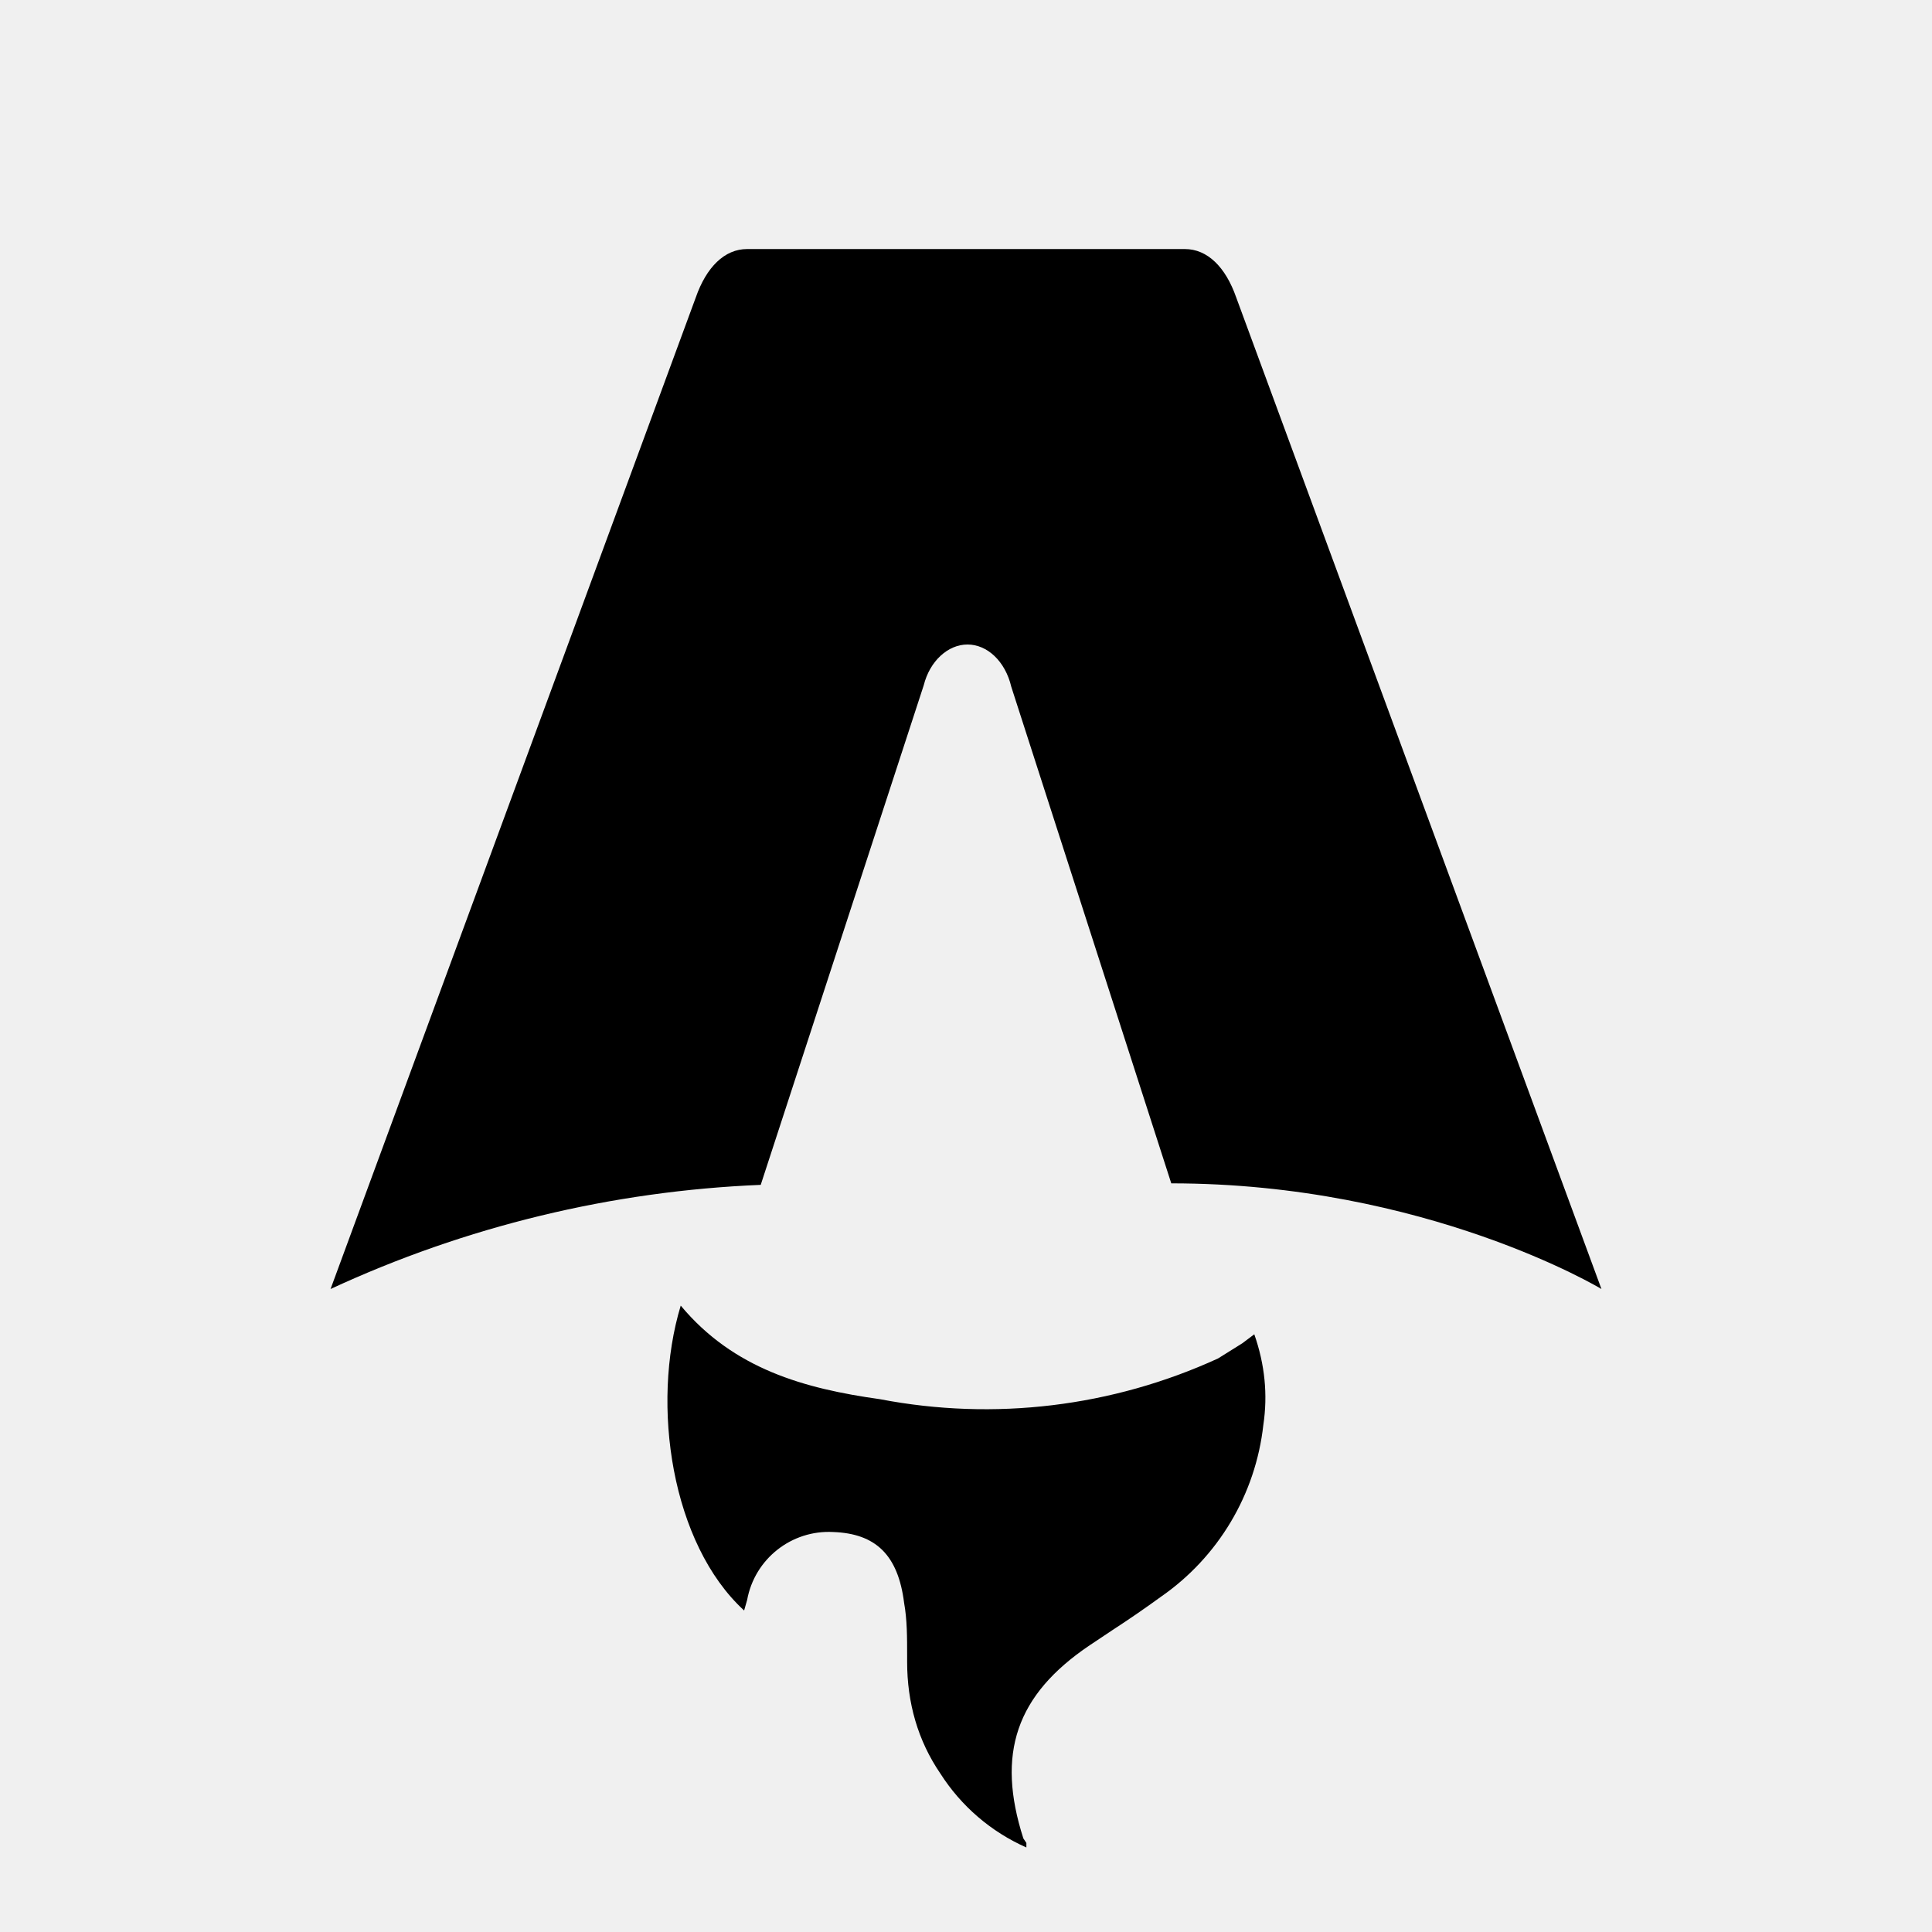
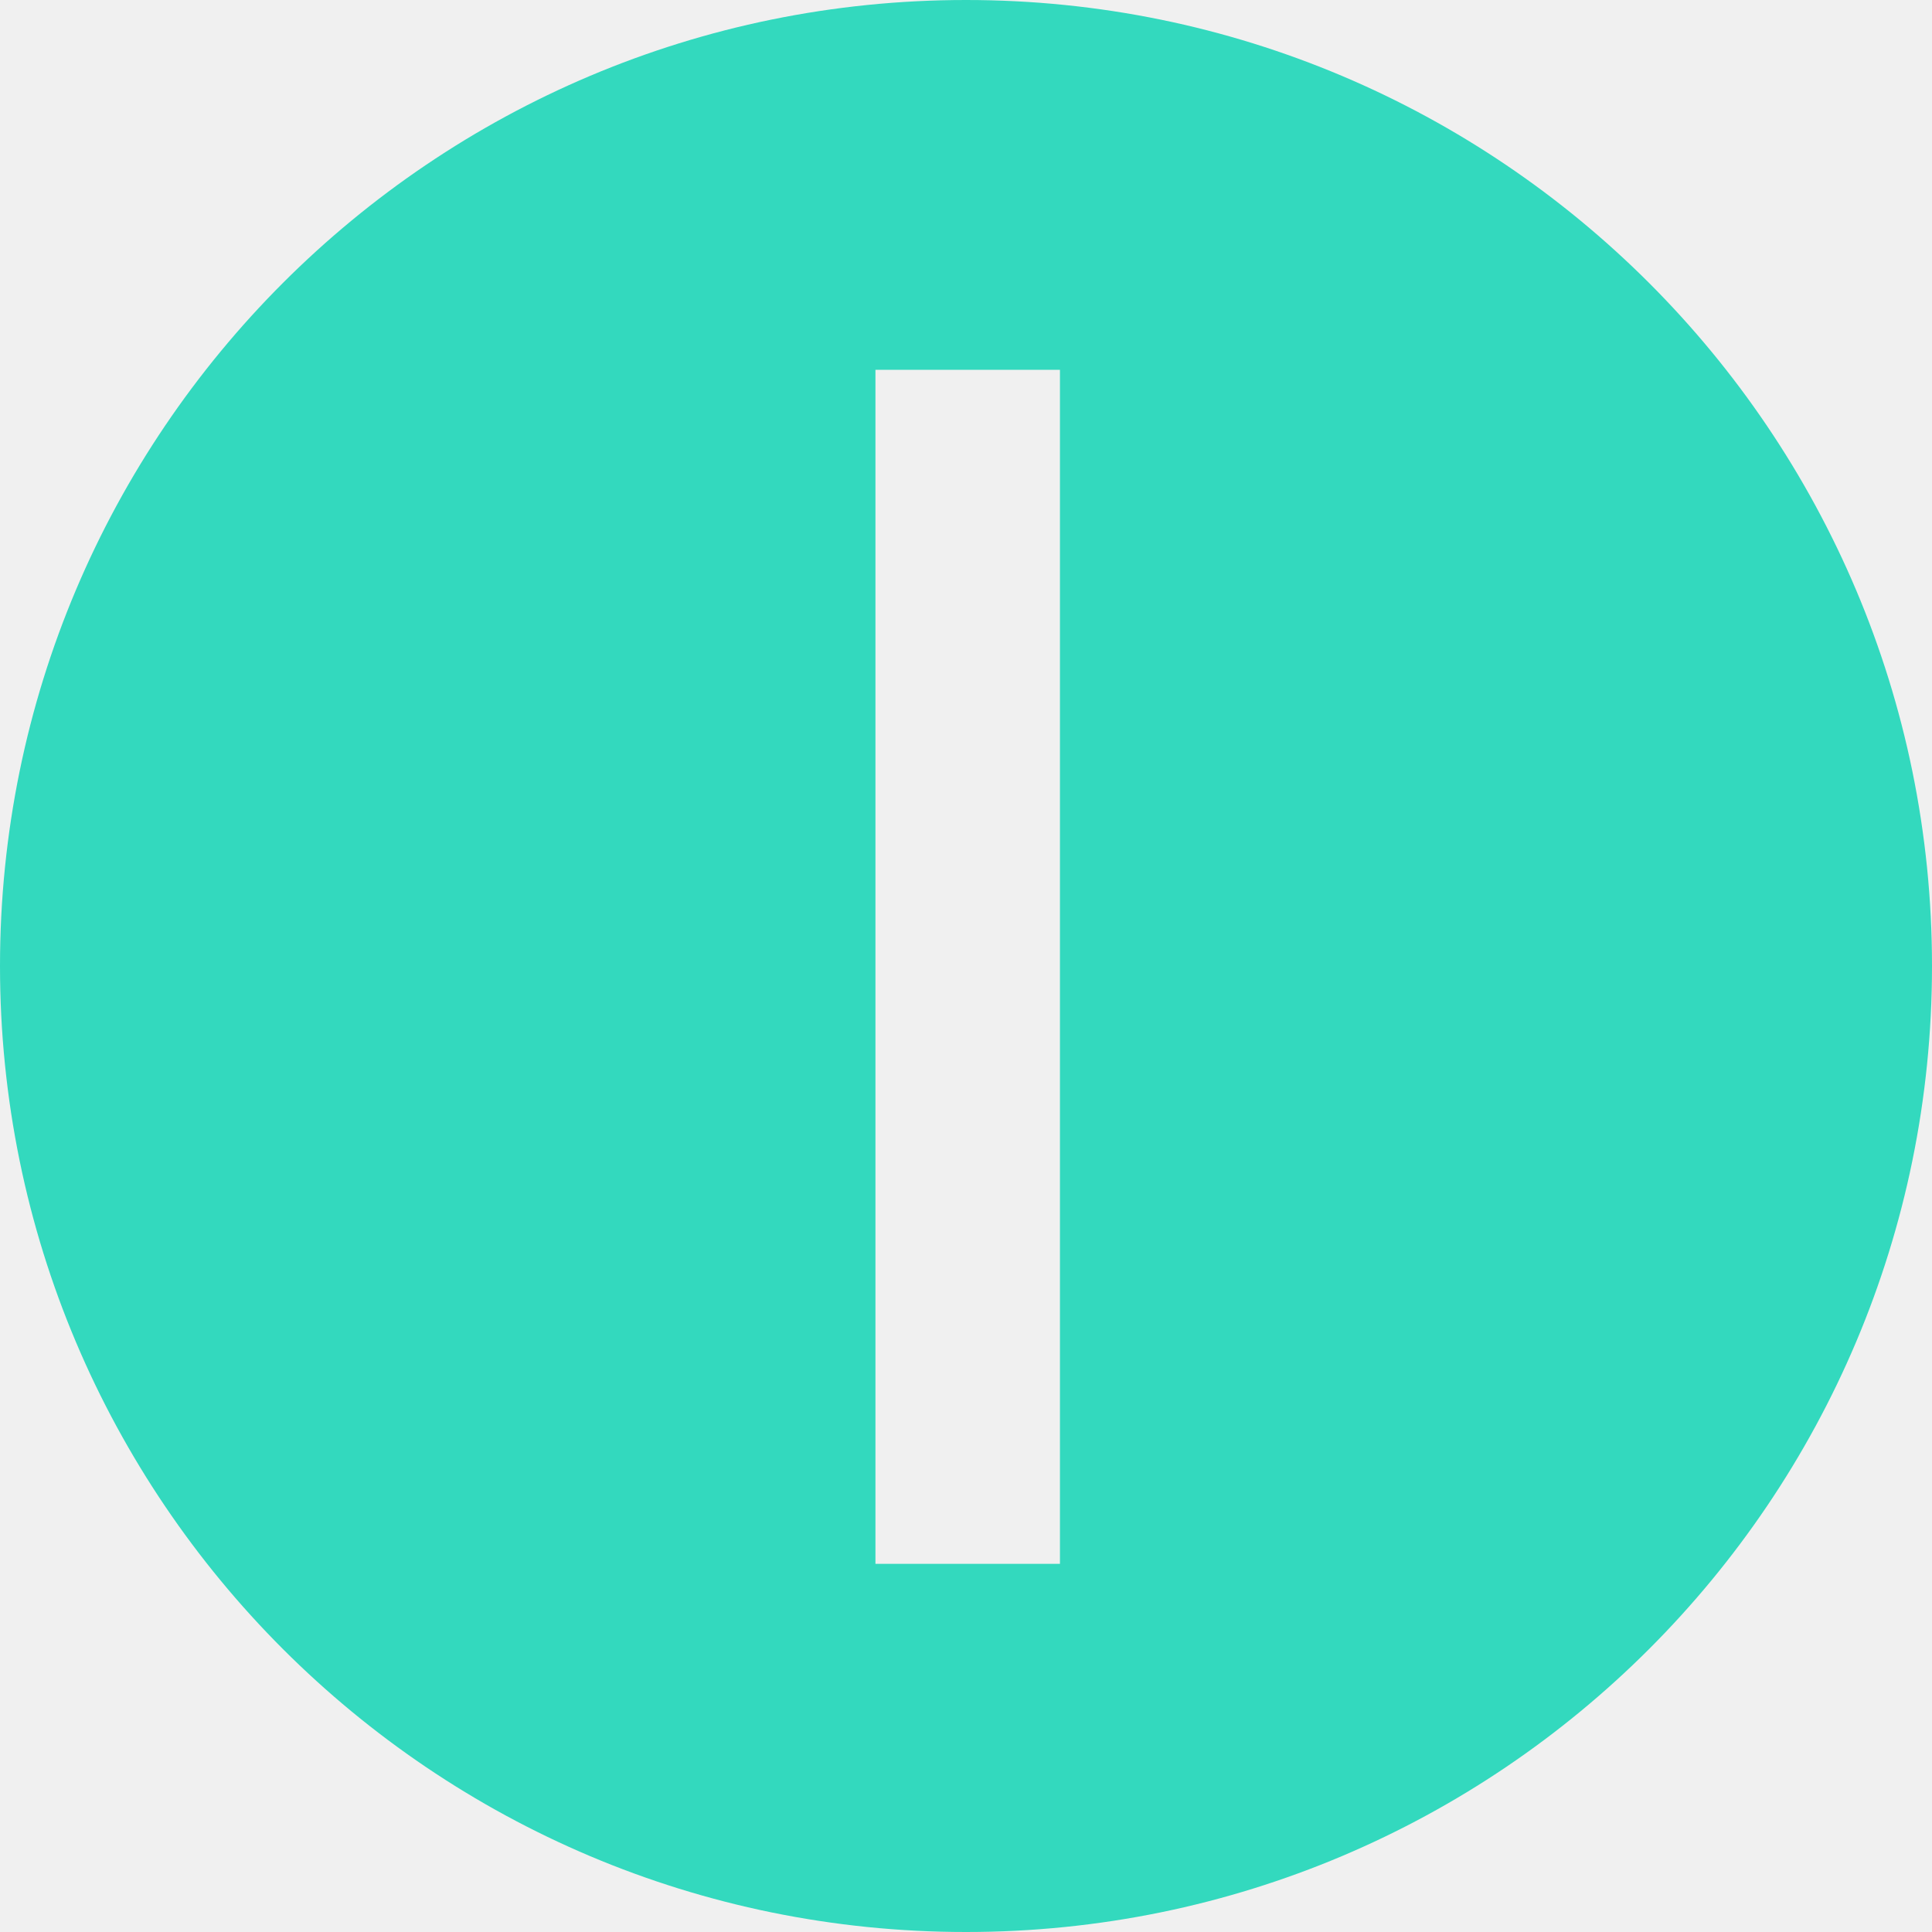
- <svg xmlns="http://www.w3.org/2000/svg" fill="none" viewBox="0 0 128 128">
-   <path d="M50.4 78.5a75.1 75.1 0 0 0-28.5 6.9l24.2-65.7c.7-2 1.9-3.2 3.4-3.2h29c1.5 0 2.7 1.2 3.4 3.2l24.2 65.7s-11.6-7-28.5-7L67 45.5c-.4-1.7-1.6-2.8-2.9-2.8-1.3 0-2.5 1.1-2.9 2.7L50.4 78.5Zm-1.1 28.2Zm-4.2-20.2c-2 6.6-.6 15.8 4.2 20.2a17.5 17.5 0 0 1 .2-.7 5.5 5.5 0 0 1 5.7-4.5c2.8.1 4.3 1.5 4.7 4.7.2 1.1.2 2.3.2 3.5v.4c0 2.7.7 5.2 2.2 7.4a13 13 0 0 0 5.7 4.9v-.3l-.2-.3c-1.8-5.6-.5-9.5 4.4-12.8l1.5-1a73 73 0 0 0 3.2-2.2 16 16 0 0 0 6.8-11.4c.3-2 .1-4-.6-6l-.8.6-1.6 1a37 37 0 0 1-22.4 2.7c-5-.7-9.7-2-13.2-6.2Z" />
-   <style>
-         path { fill: #000; }
-         @media (prefers-color-scheme: dark) {
-             path { fill: #FFF; }
-         }
-     </style>
+ <svg xmlns="http://www.w3.org/2000/svg" width="512" height="512" viewBox="0 0 512 512" fill="none">
+   <path fill-rule="evenodd" clip-rule="evenodd" d="M512 256C512 397.385 397.385 512 256 512C114.615 512 0 397.385 0 256C0 114.615 114.615 0 256 0C397.385 0 512 114.615 512 256ZM232 414.44H280.897V98H232V414.44Z" fill="#33D9BE" />
</svg>
